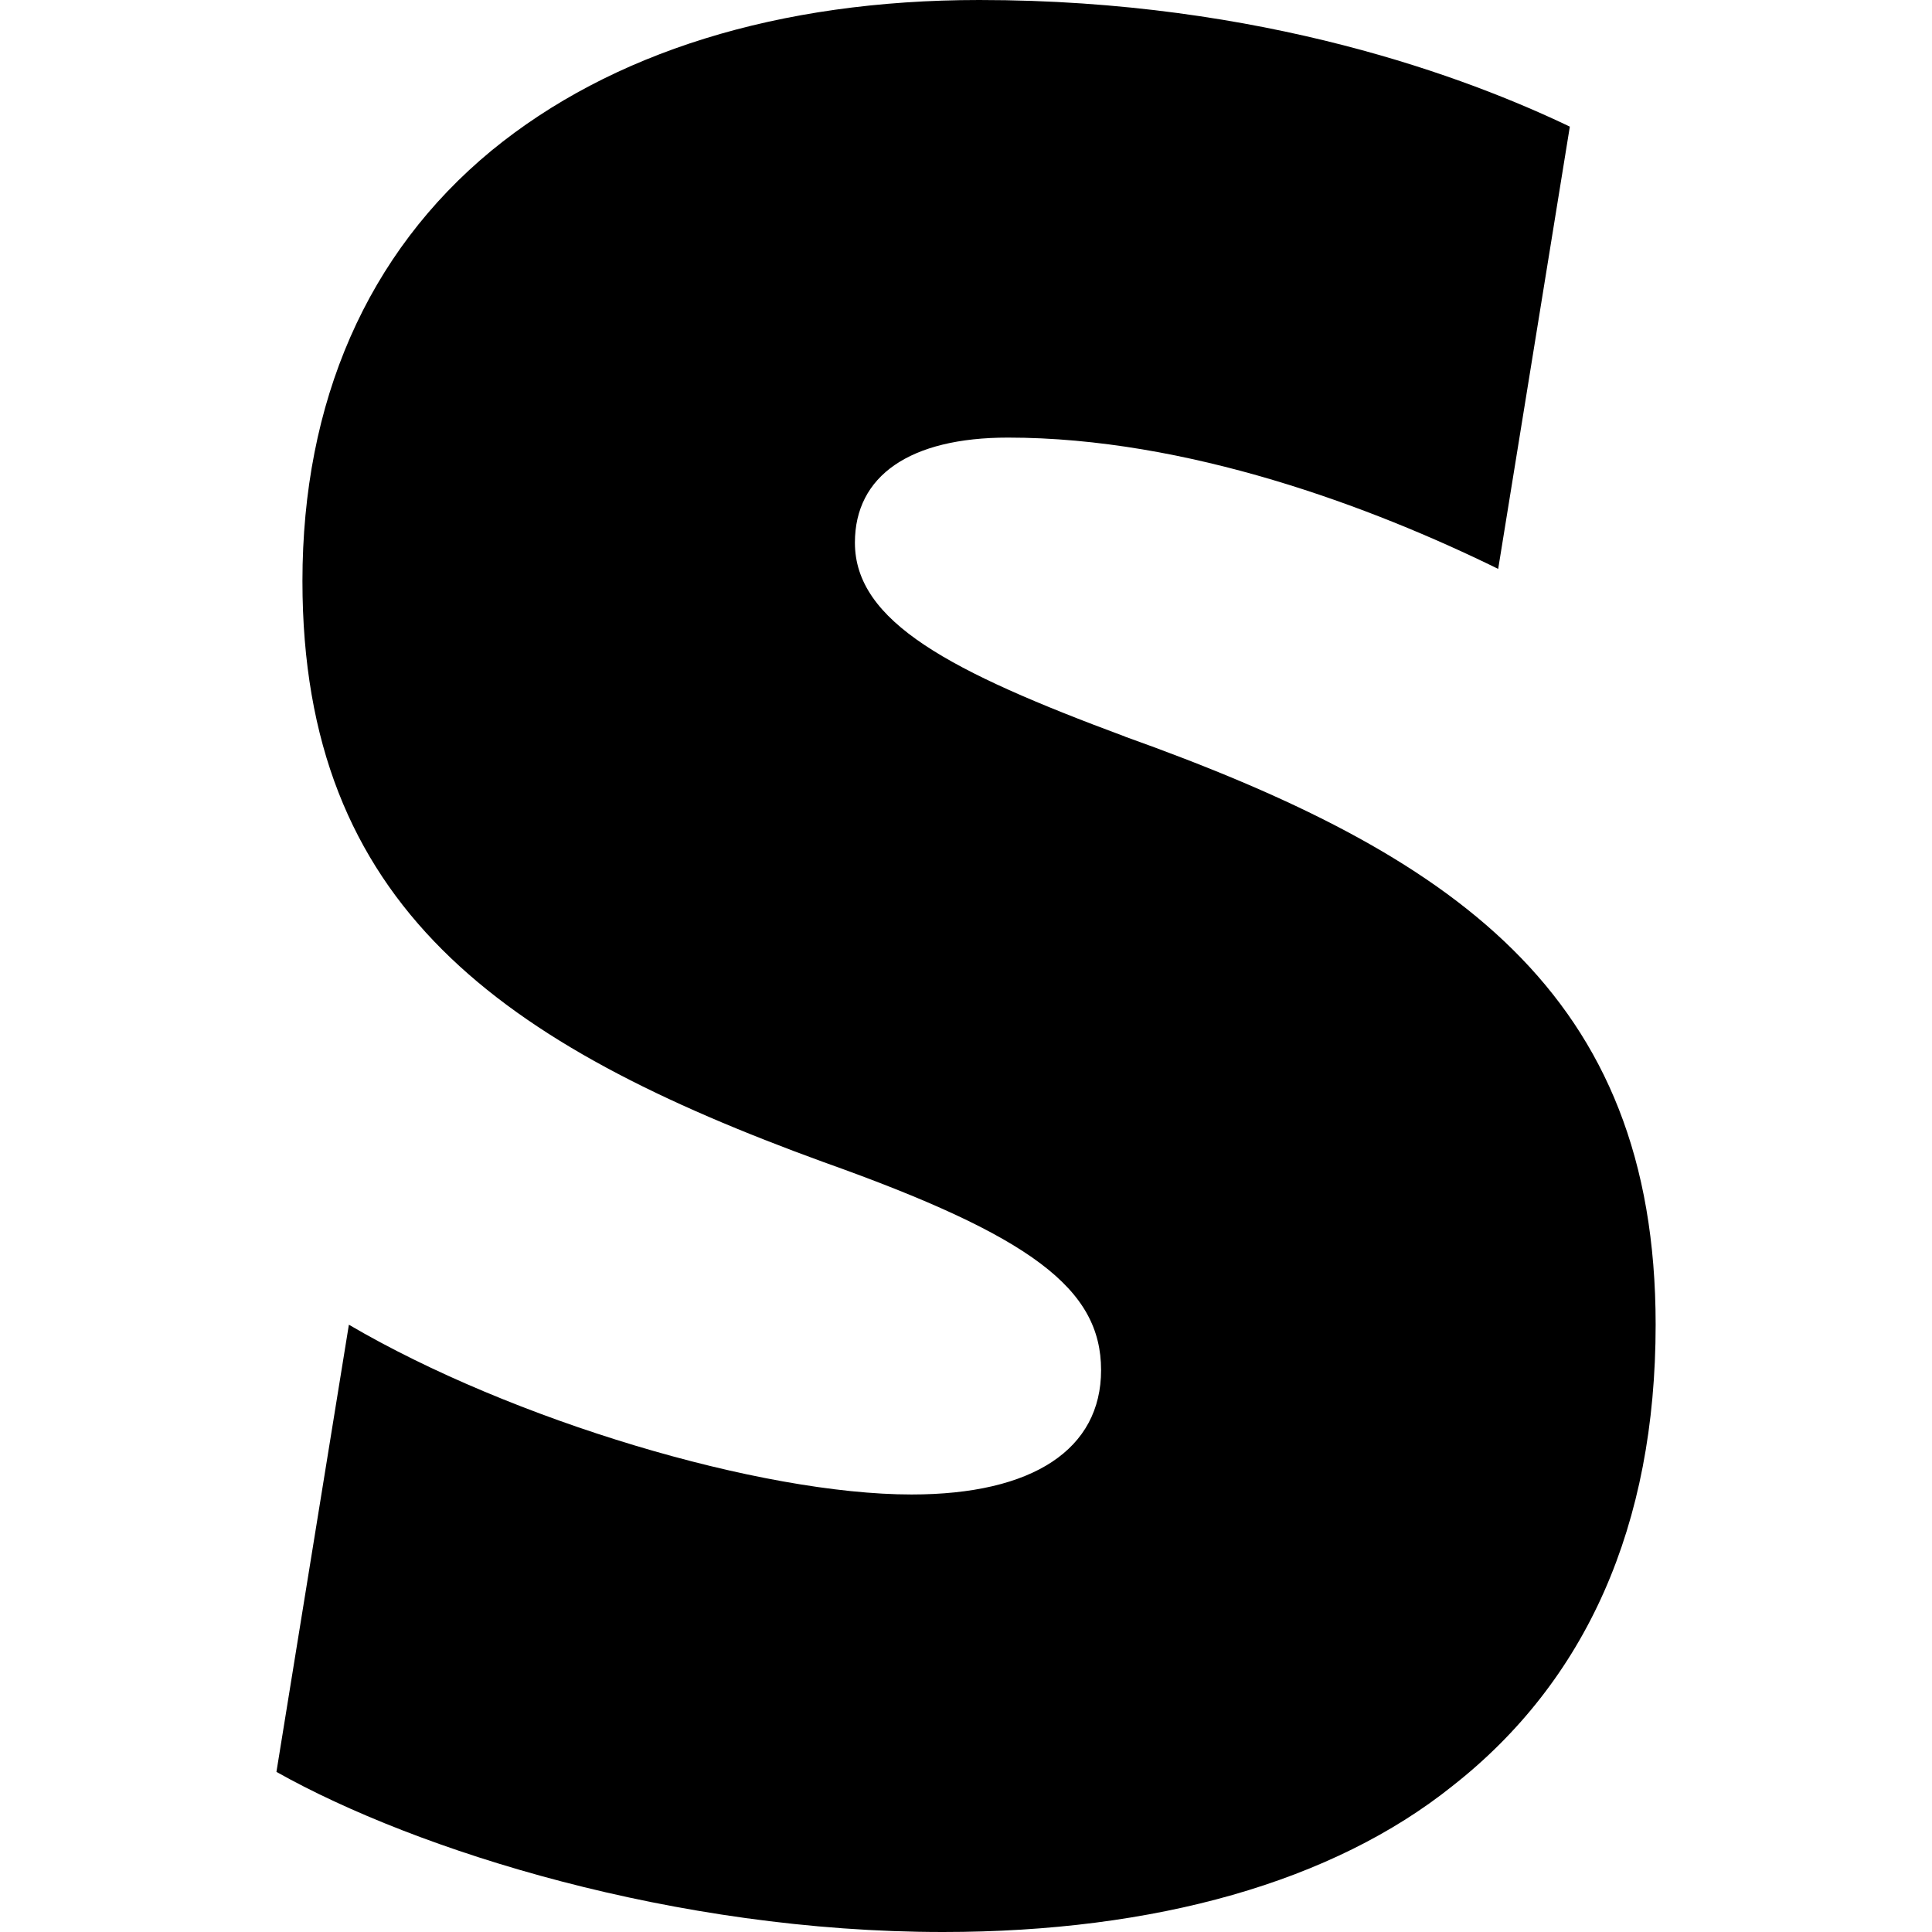
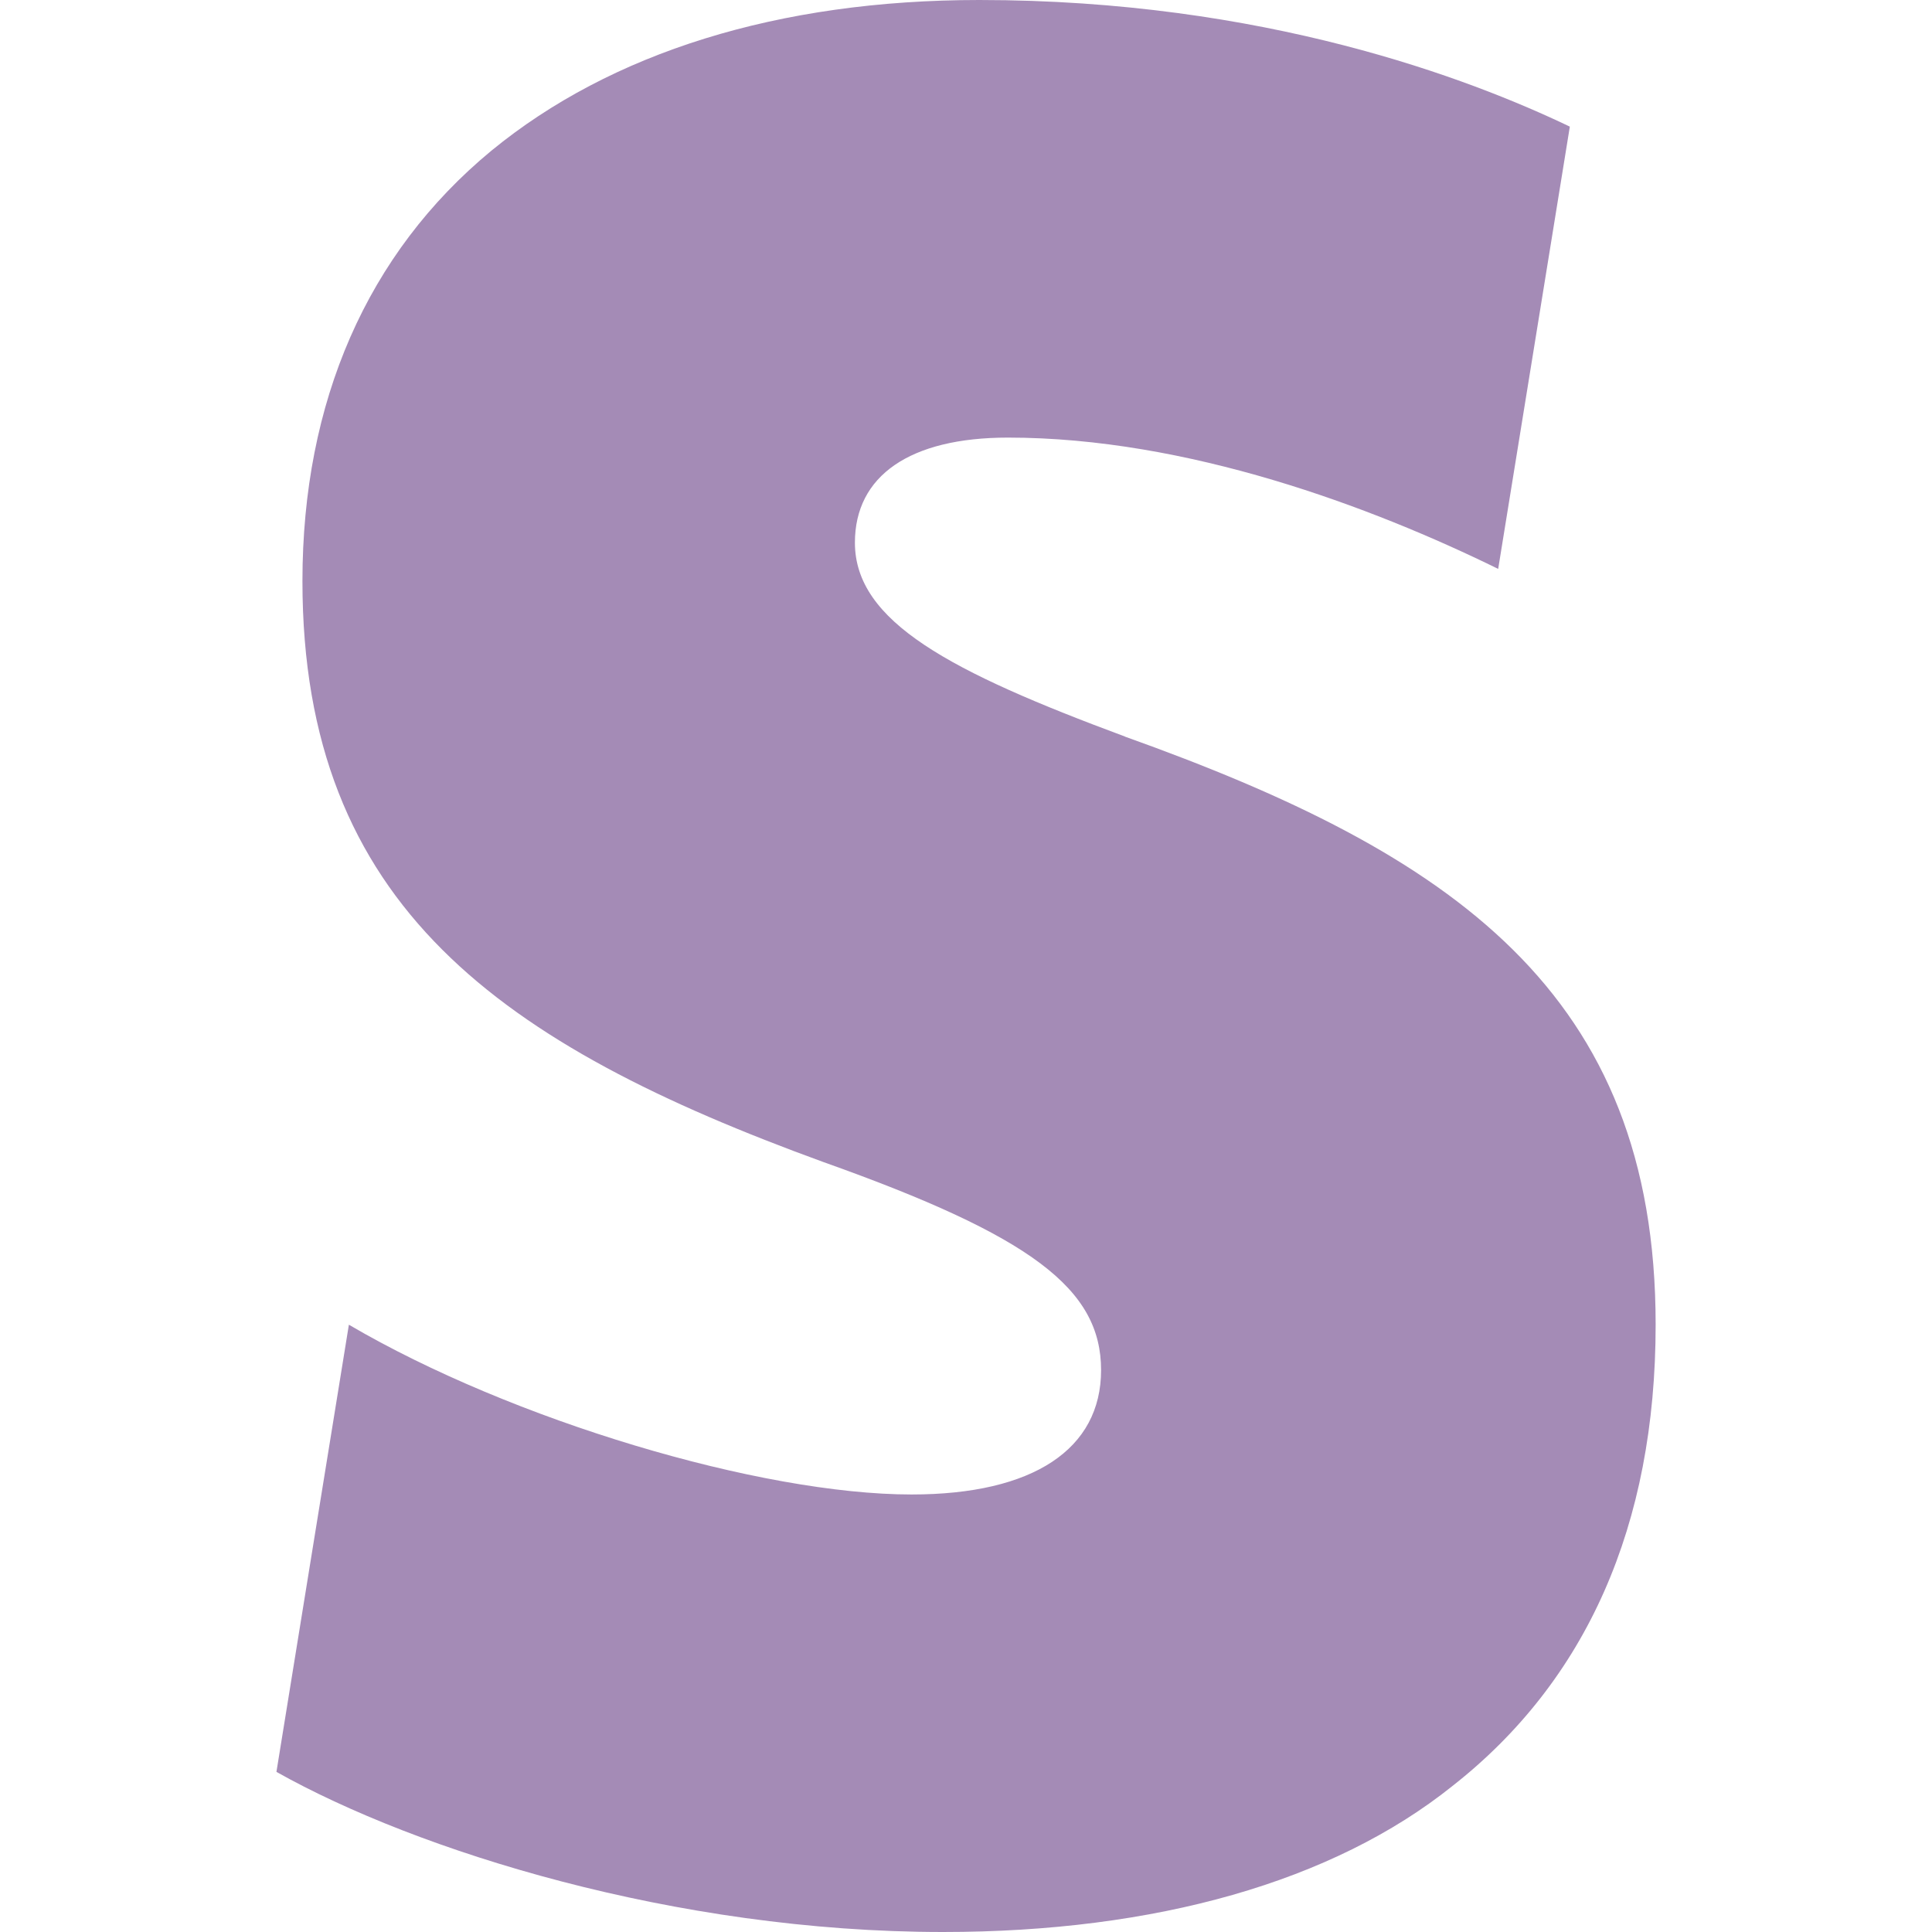
- <svg xmlns="http://www.w3.org/2000/svg" role="img" viewBox="0 0 24 24">
+ <svg xmlns="http://www.w3.org/2000/svg" role="img" viewBox="0 0 24 24" fill="#a48bb6">
  <path d="M13.976 9.15c-2.172-.806-3.356-1.426-3.356-2.409 0-.831.683-1.305 1.901-1.305 2.227 0 4.515.858 6.09 1.631l.89-5.494C18.252.975 15.697 0 12.165 0 9.667 0 7.589.654 6.104 1.872 4.56 3.147 3.757 4.992 3.757 7.218c0 4.039 2.467 5.76 6.476 7.219 2.585.92 3.445 1.574 3.445 2.583 0 .98-.84 1.545-2.354 1.545-1.875 0-4.965-.921-6.99-2.109l-.9 5.555C5.175 22.99 8.385 24 11.714 24c2.641 0 4.843-.624 6.328-1.813 1.664-1.305 2.525-3.236 2.525-5.732 0-4.128-2.524-5.851-6.594-7.305h.003z" />
</svg>
